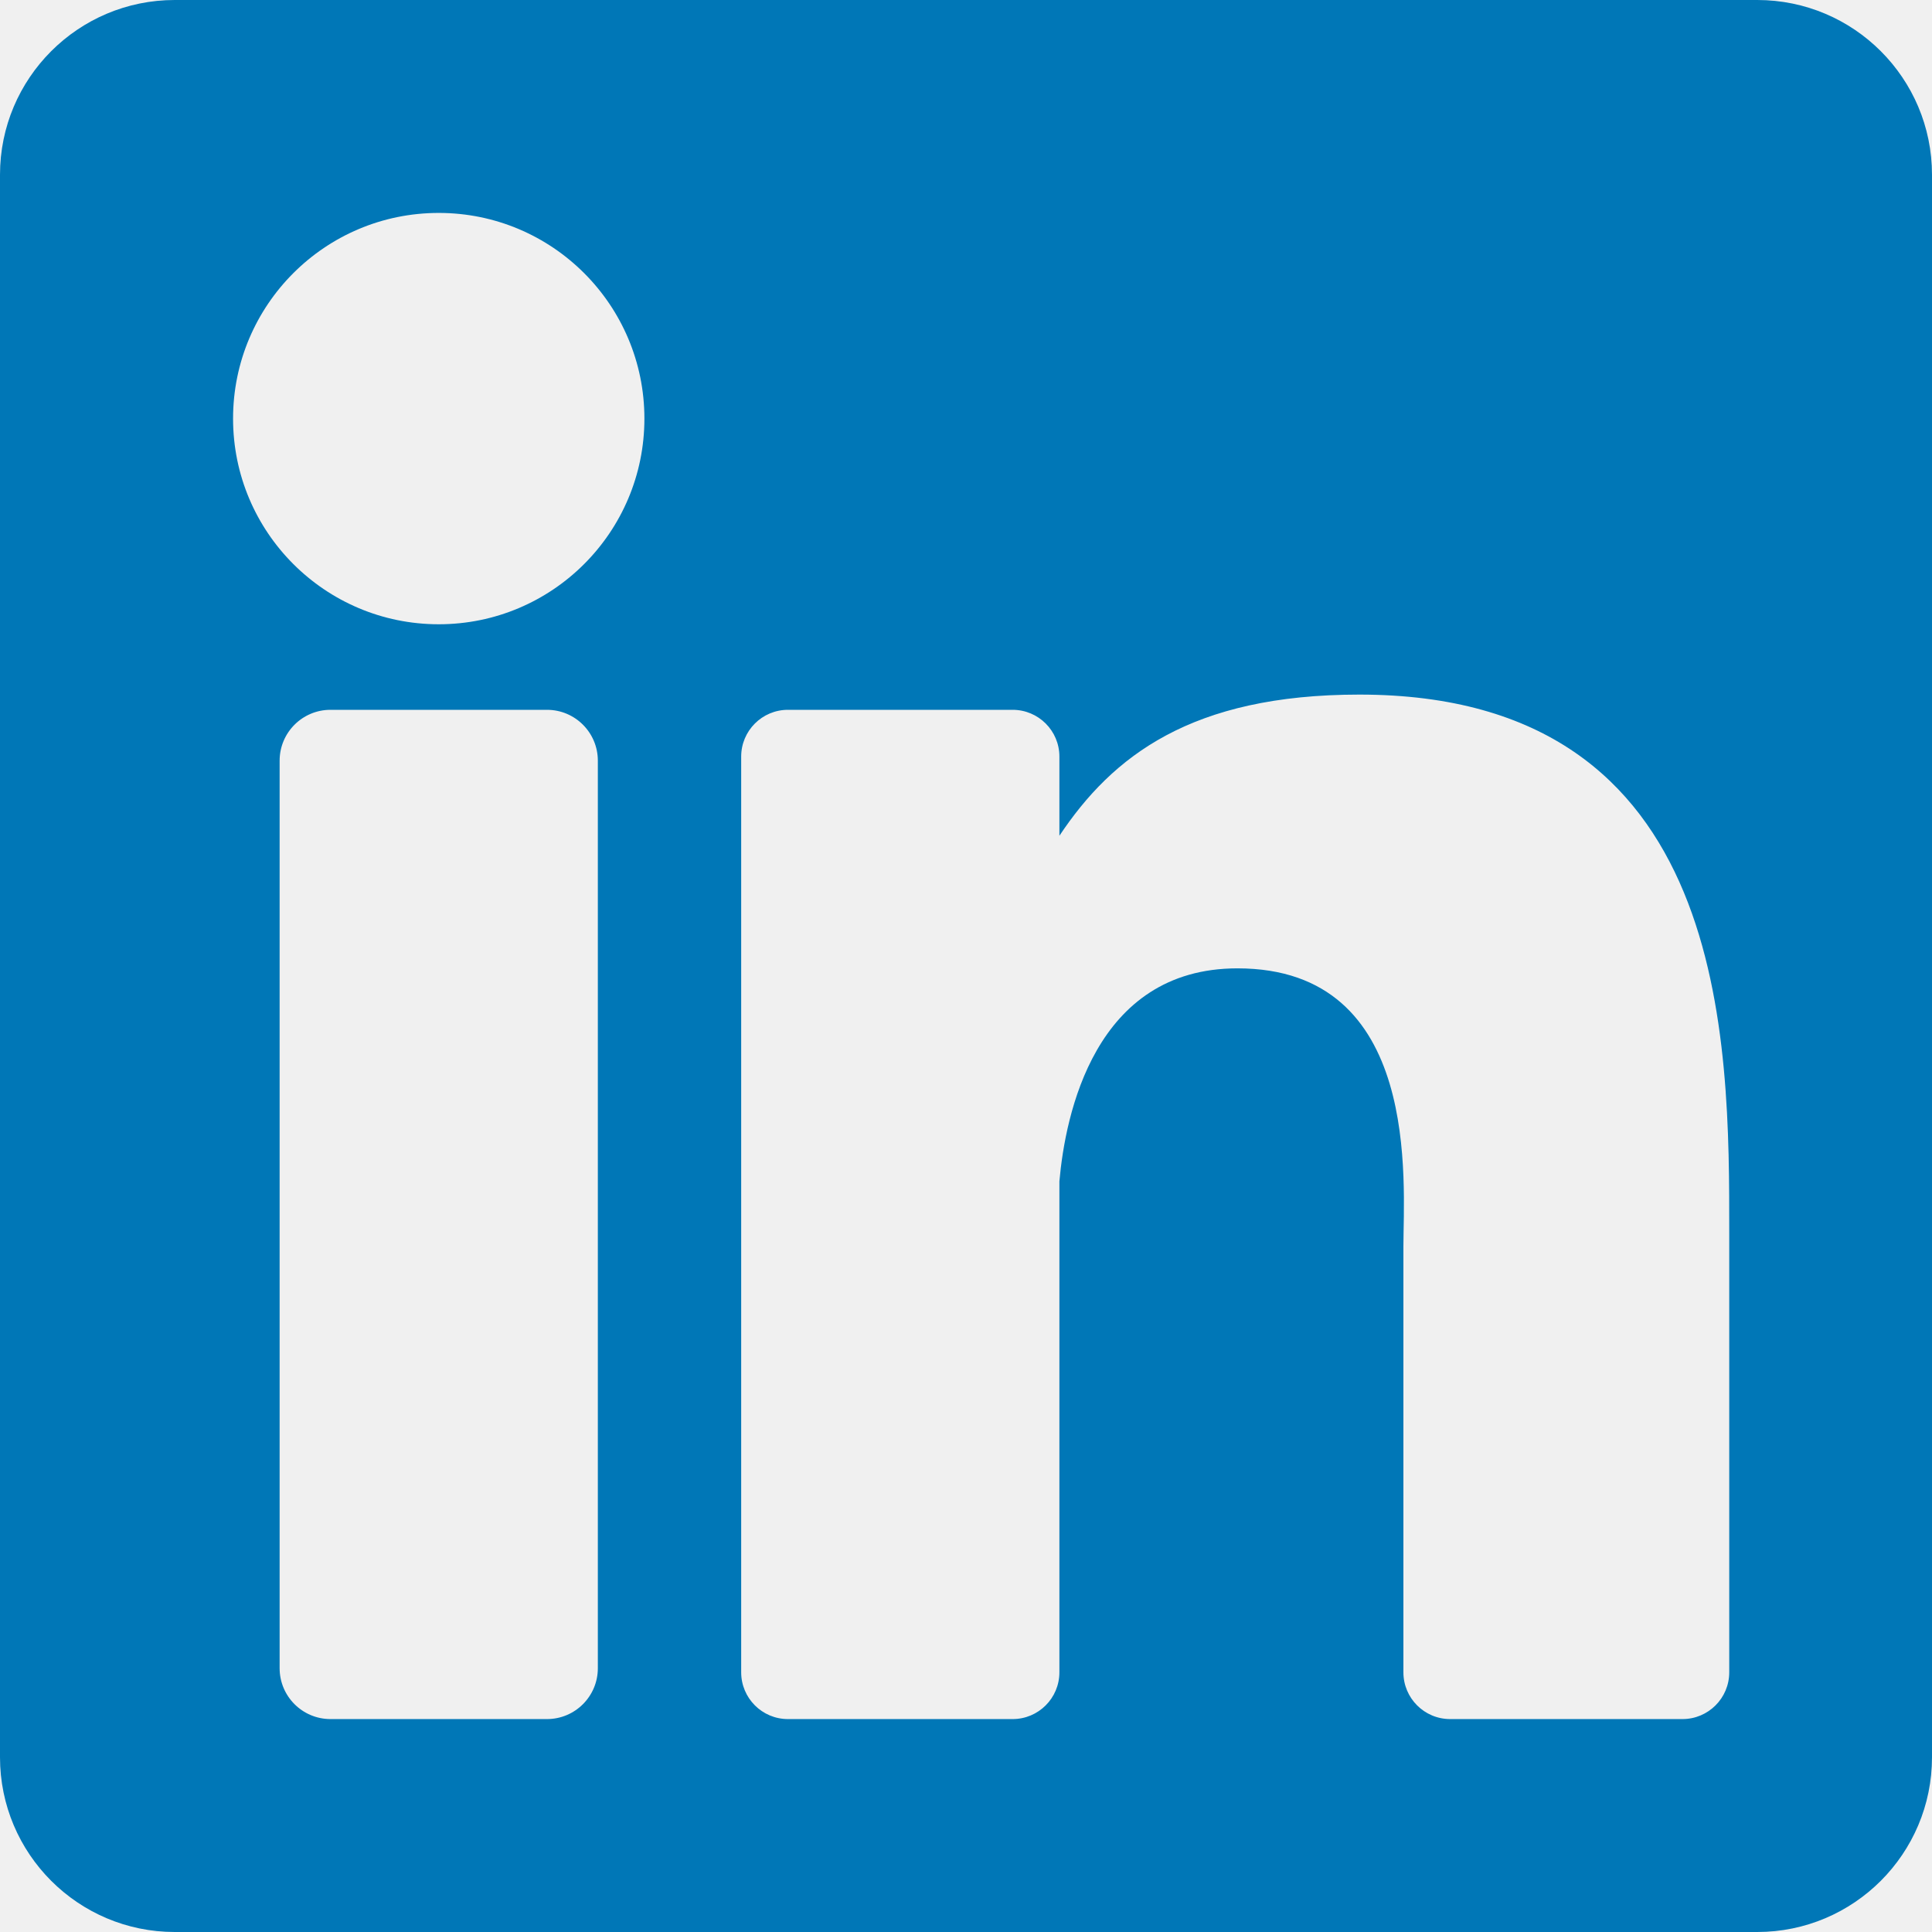
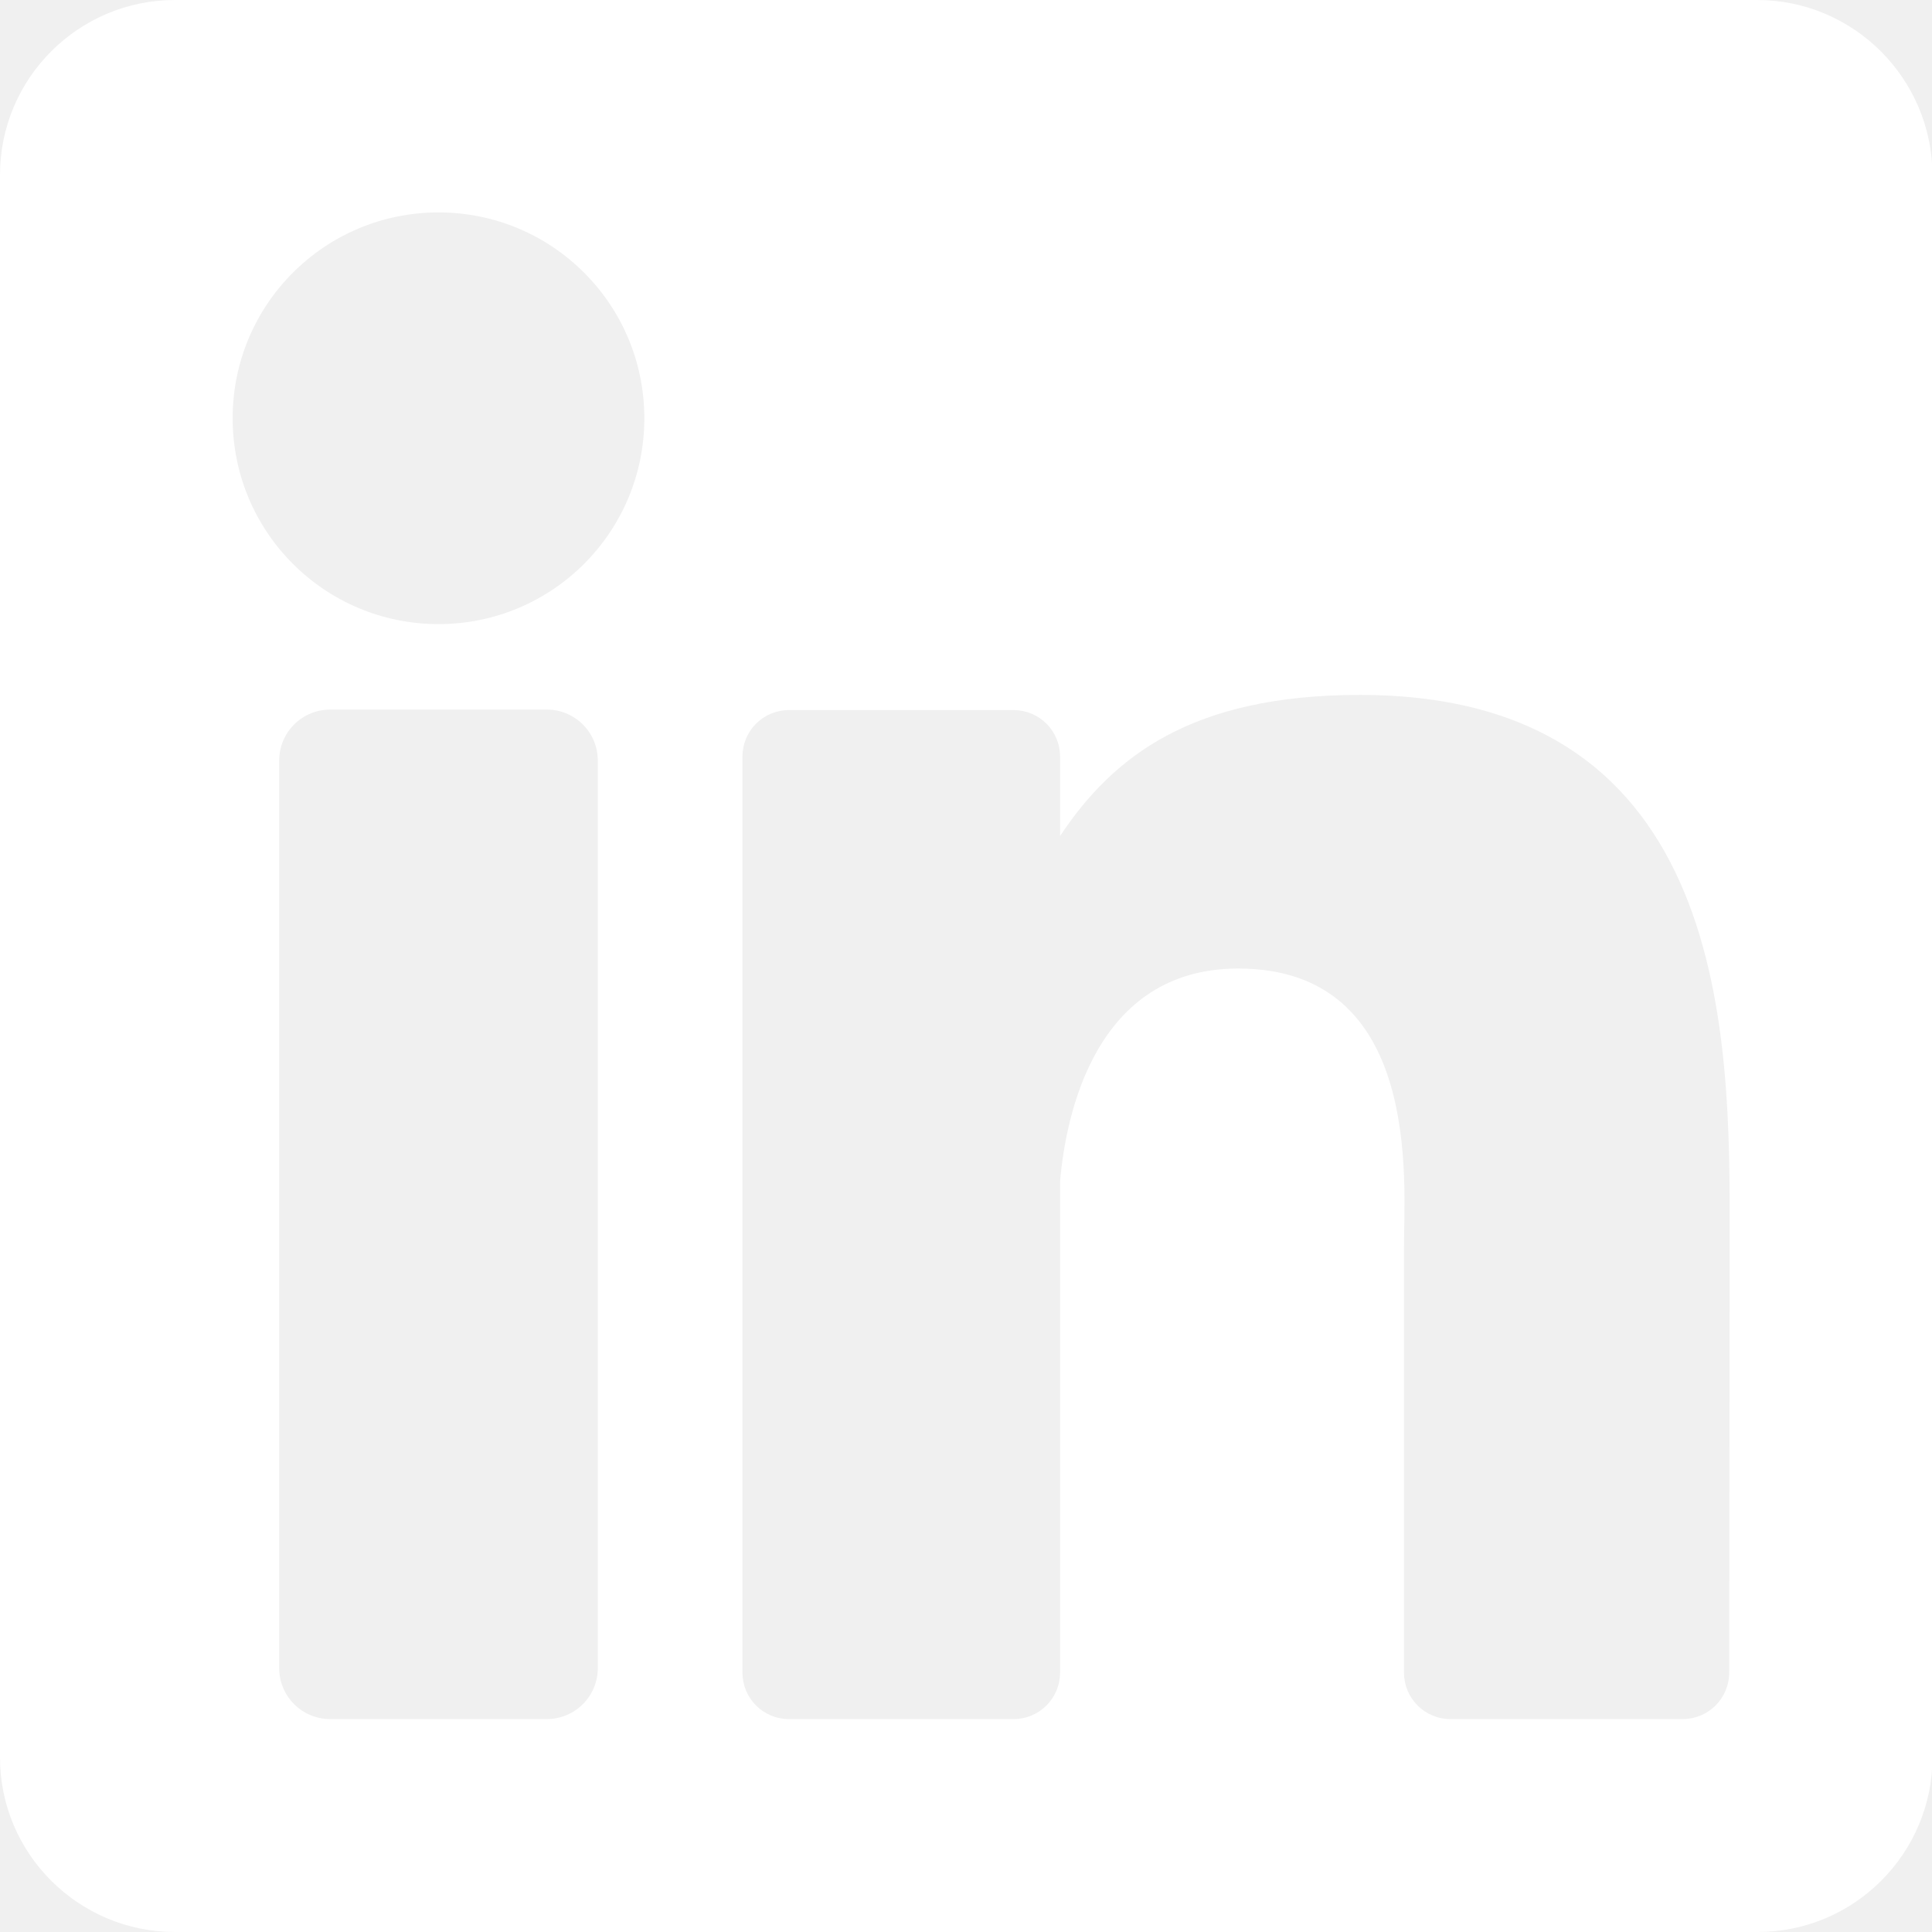
<svg xmlns="http://www.w3.org/2000/svg" version="1.1" id="Layer_1" x="0px" y="0px" viewBox="0 0 382 382" style="enable-background:new 0 0 382 382;" xml:space="preserve">
-   <path style="fill:#0077B7;" d="M347.445,0H34.555C15.471,0,0,15.471,0,34.555v312.889C0,366.529,15.471,382,34.555,382h312.889  C366.529,382,382,366.529,382,347.444V34.555C382,15.471,366.529,0,347.445,0z M118.207,329.844c0,5.554-4.502,10.056-10.056,10.056  H65.345c-5.554,0-10.056-4.502-10.056-10.056V150.403c0-5.554,4.502-10.056,10.056-10.056h42.806  c5.554,0,10.056,4.502,10.056,10.056V329.844z M86.748,123.432c-22.459,0-40.666-18.207-40.666-40.666S64.289,42.1,86.748,42.1  s40.666,18.207,40.666,40.666S109.208,123.432,86.748,123.432z M341.91,330.654c0,5.106-4.14,9.246-9.246,9.246H286.73  c-5.106,0-9.246-4.14-9.246-9.246v-84.168c0-12.556,3.683-55.021-32.813-55.021c-28.309,0-34.051,29.066-35.204,42.11v97.079  c0,5.106-4.139,9.246-9.246,9.246h-44.426c-5.106,0-9.246-4.14-9.246-9.246V149.593c0-5.106,4.14-9.246,9.246-9.246h44.426  c5.106,0,9.246,4.14,9.246,9.246v15.655c10.497-15.753,26.097-27.912,59.312-27.912c73.552,0,73.131,68.716,73.131,106.472  L341.91,330.654L341.91,330.654z" />
-   <g>
- </g>
-   <g>
- </g>
-   <g>
- </g>
-   <g>
- </g>
-   <g>
- </g>
-   <g>
- </g>
-   <g>
- </g>
-   <g>
- </g>
-   <g>
- </g>
-   <g>
- </g>
-   <g>
- </g>
-   <g>
- </g>
-   <g>
- </g>
-   <g>
- </g>
-   <g>
- </g>
+   <style type="text/css">
+ 	.st0{fill:#FFFFFF;}
+ </style>
+   <path class="st0" d="M347.4,0H34.6C15.5,0,0,15.5,0,34.6v312.9C0,366.5,15.5,382,34.6,382h312.9c19.1,0,34.6-15.5,34.6-34.6V34.6  C382,15.5,366.5,0,347.4,0z M118.2,329.8c0,5.6-4.5,10.1-10.1,10.1H65.3c-5.6,0-10.1-4.5-10.1-10.1V150.4c0-5.6,4.5-10.1,10.1-10.1  h42.8c5.6,0,10.1,4.5,10.1,10.1V329.8z M86.7,123.4c-22.5,0-40.7-18.2-40.7-40.7s18.2-40.7,40.7-40.7s40.7,18.2,40.7,40.7  S109.2,123.4,86.7,123.4z M341.9,330.7c0,5.1-4.1,9.2-9.2,9.2h-45.9c-5.1,0-9.2-4.1-9.2-9.2v-84.2c0-12.6,3.7-55-32.8-55  c-28.3,0-34.1,29.1-35.2,42.1v97.1c0,5.1-4.1,9.2-9.2,9.2h-44.4c-5.1,0-9.2-4.1-9.2-9.2V149.6c0-5.1,4.1-9.2,9.2-9.2h44.4  c5.1,0,9.2,4.1,9.2,9.2v15.7c10.5-15.8,26.1-27.9,59.3-27.9c73.6,0,73.1,68.7,73.1,106.5L341.9,330.7L341.9,330.7z" />
</svg>
